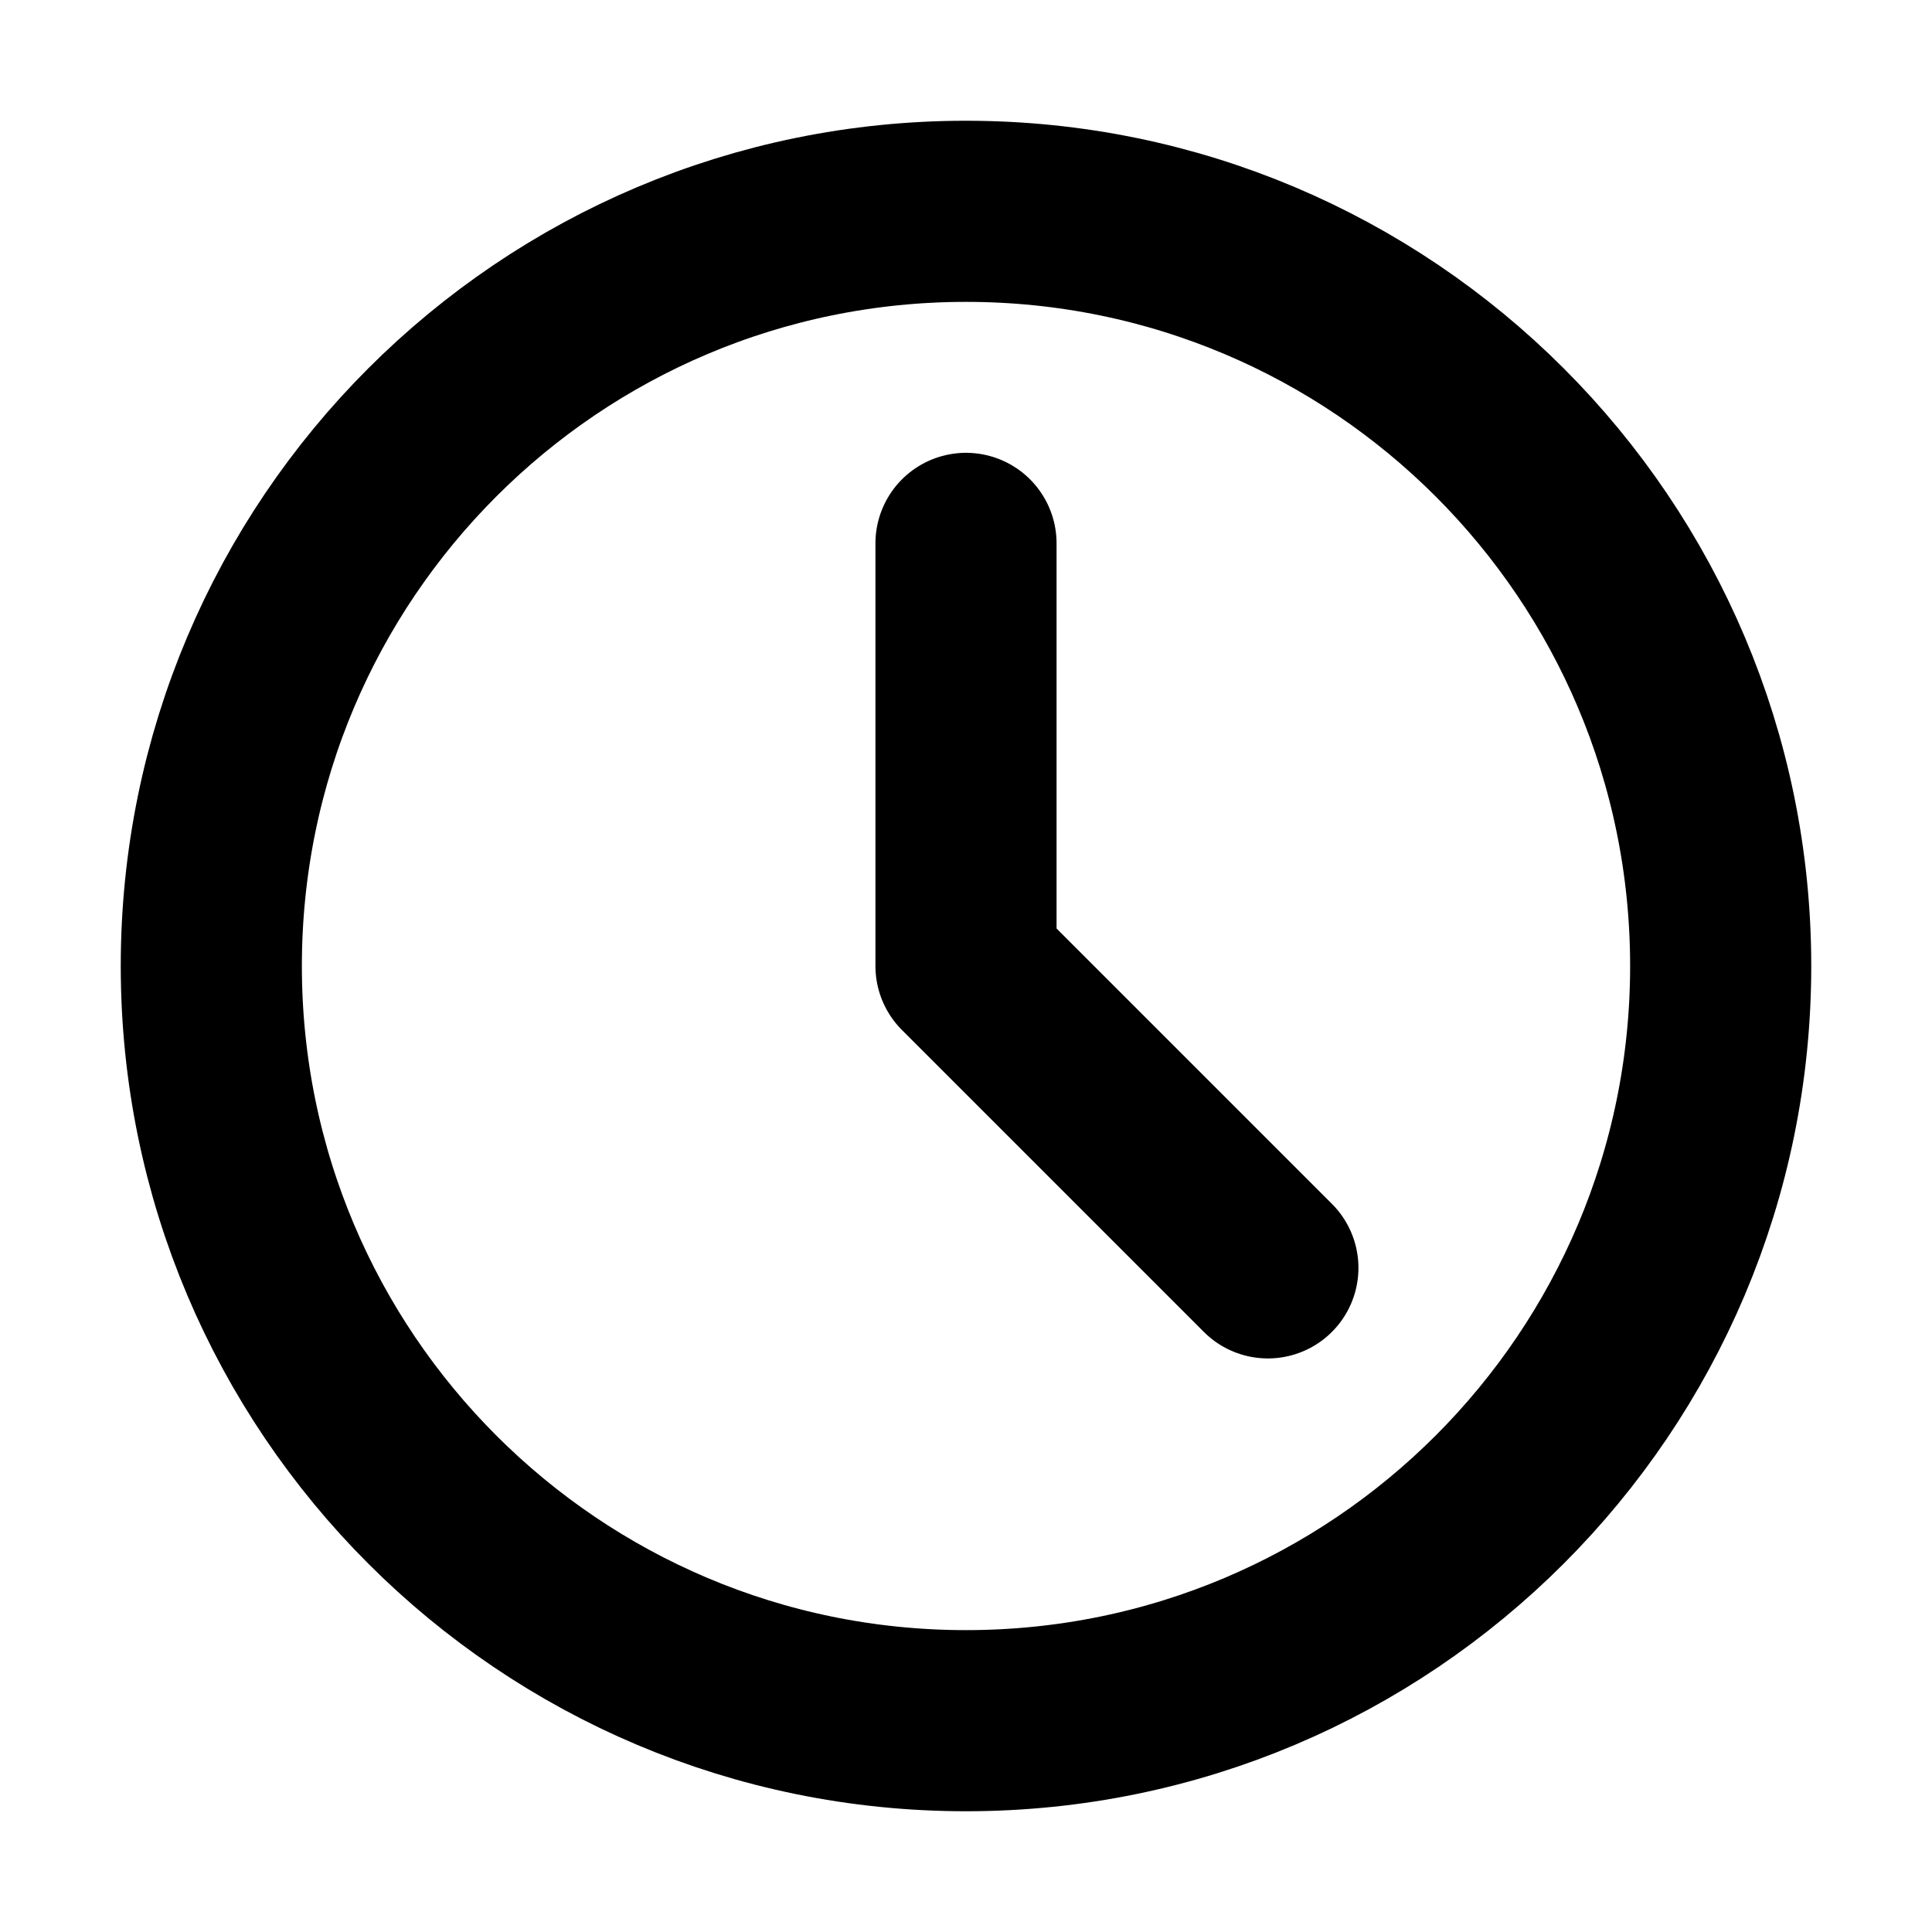
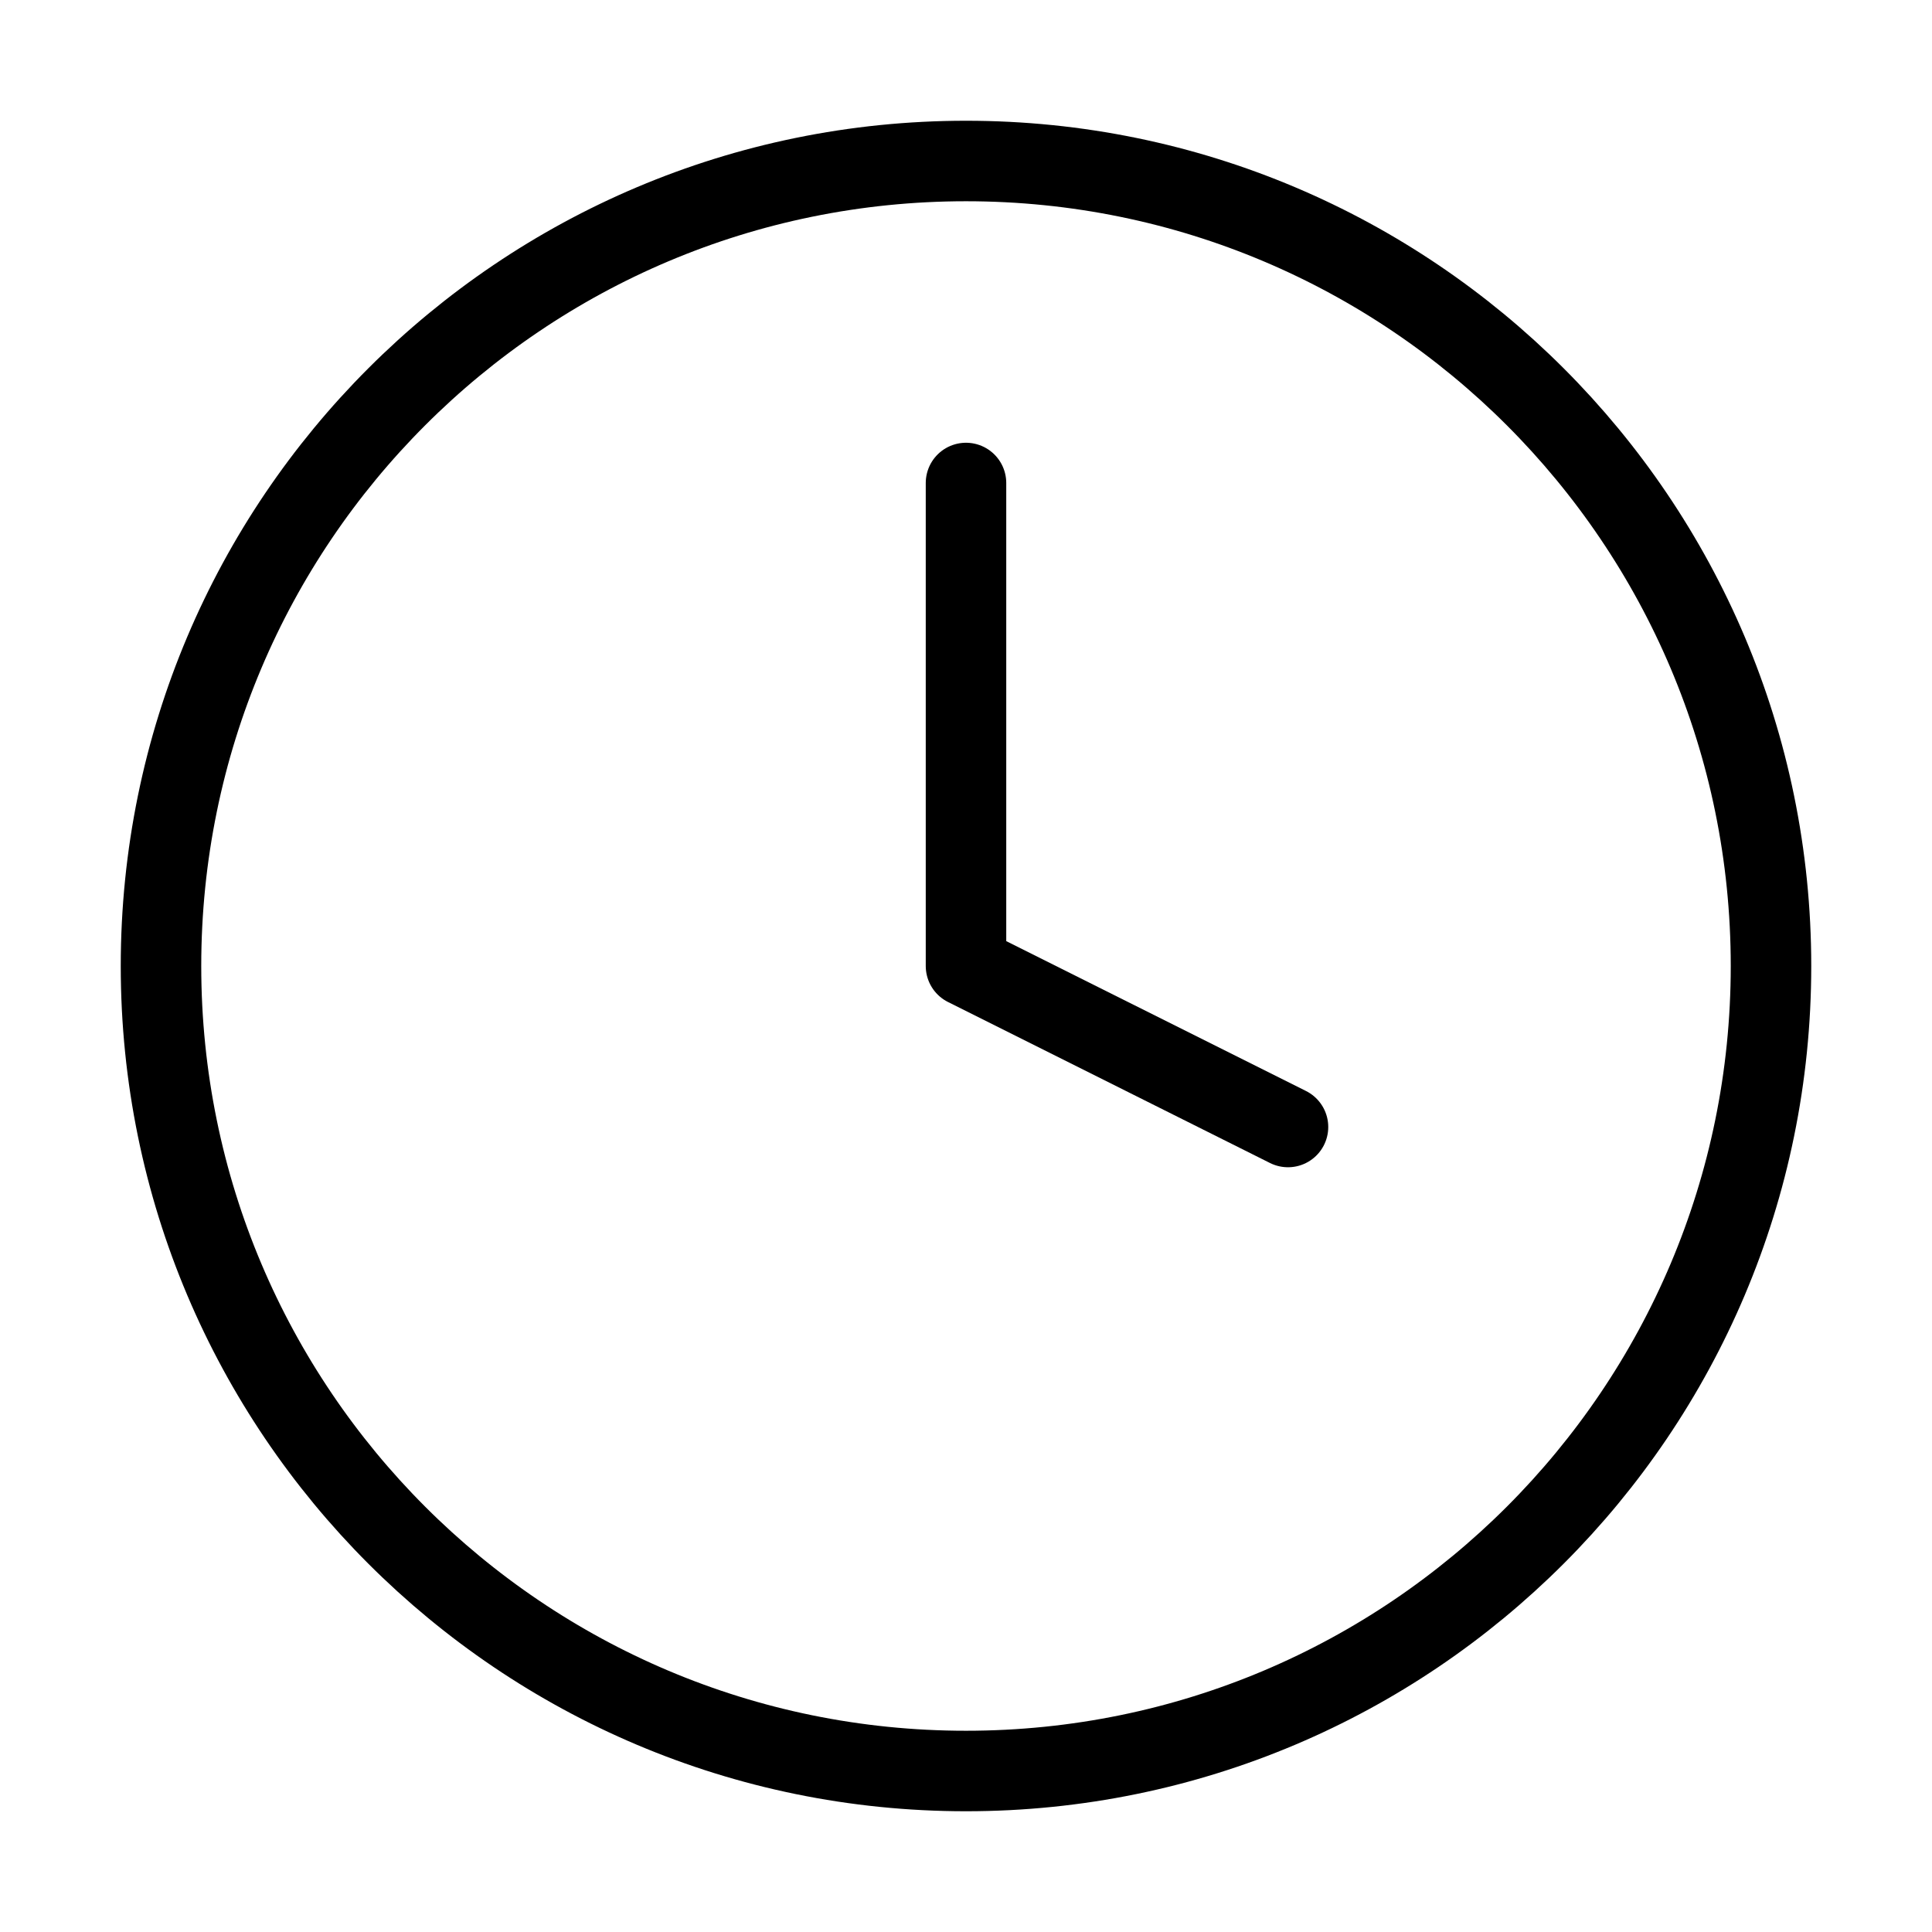
- <svg xmlns="http://www.w3.org/2000/svg" width="16" height="16" viewBox="0 0 16 16" fill="none" aria-hidden="true">
-   <circle cx="8" cy="8" r="6.25" stroke="currentColor" stroke-width="1.5" />
-   <path d="M8 4.5V8L10.5 10.5" stroke="currentColor" stroke-width="1.5" stroke-linecap="round" stroke-linejoin="round" />
+ <svg xmlns="http://www.w3.org/2000/svg" width="24" height="24" viewBox="0 0 24 24" fill="none" stroke="currentColor" stroke-width="1" stroke-linecap="round" stroke-linejoin="round" class="lucide lucide-clock-icon lucide-clock">
+   <path d="M12 6v6l4 2" />
+   <circle cx="12" cy="12" r="10" />
</svg>
